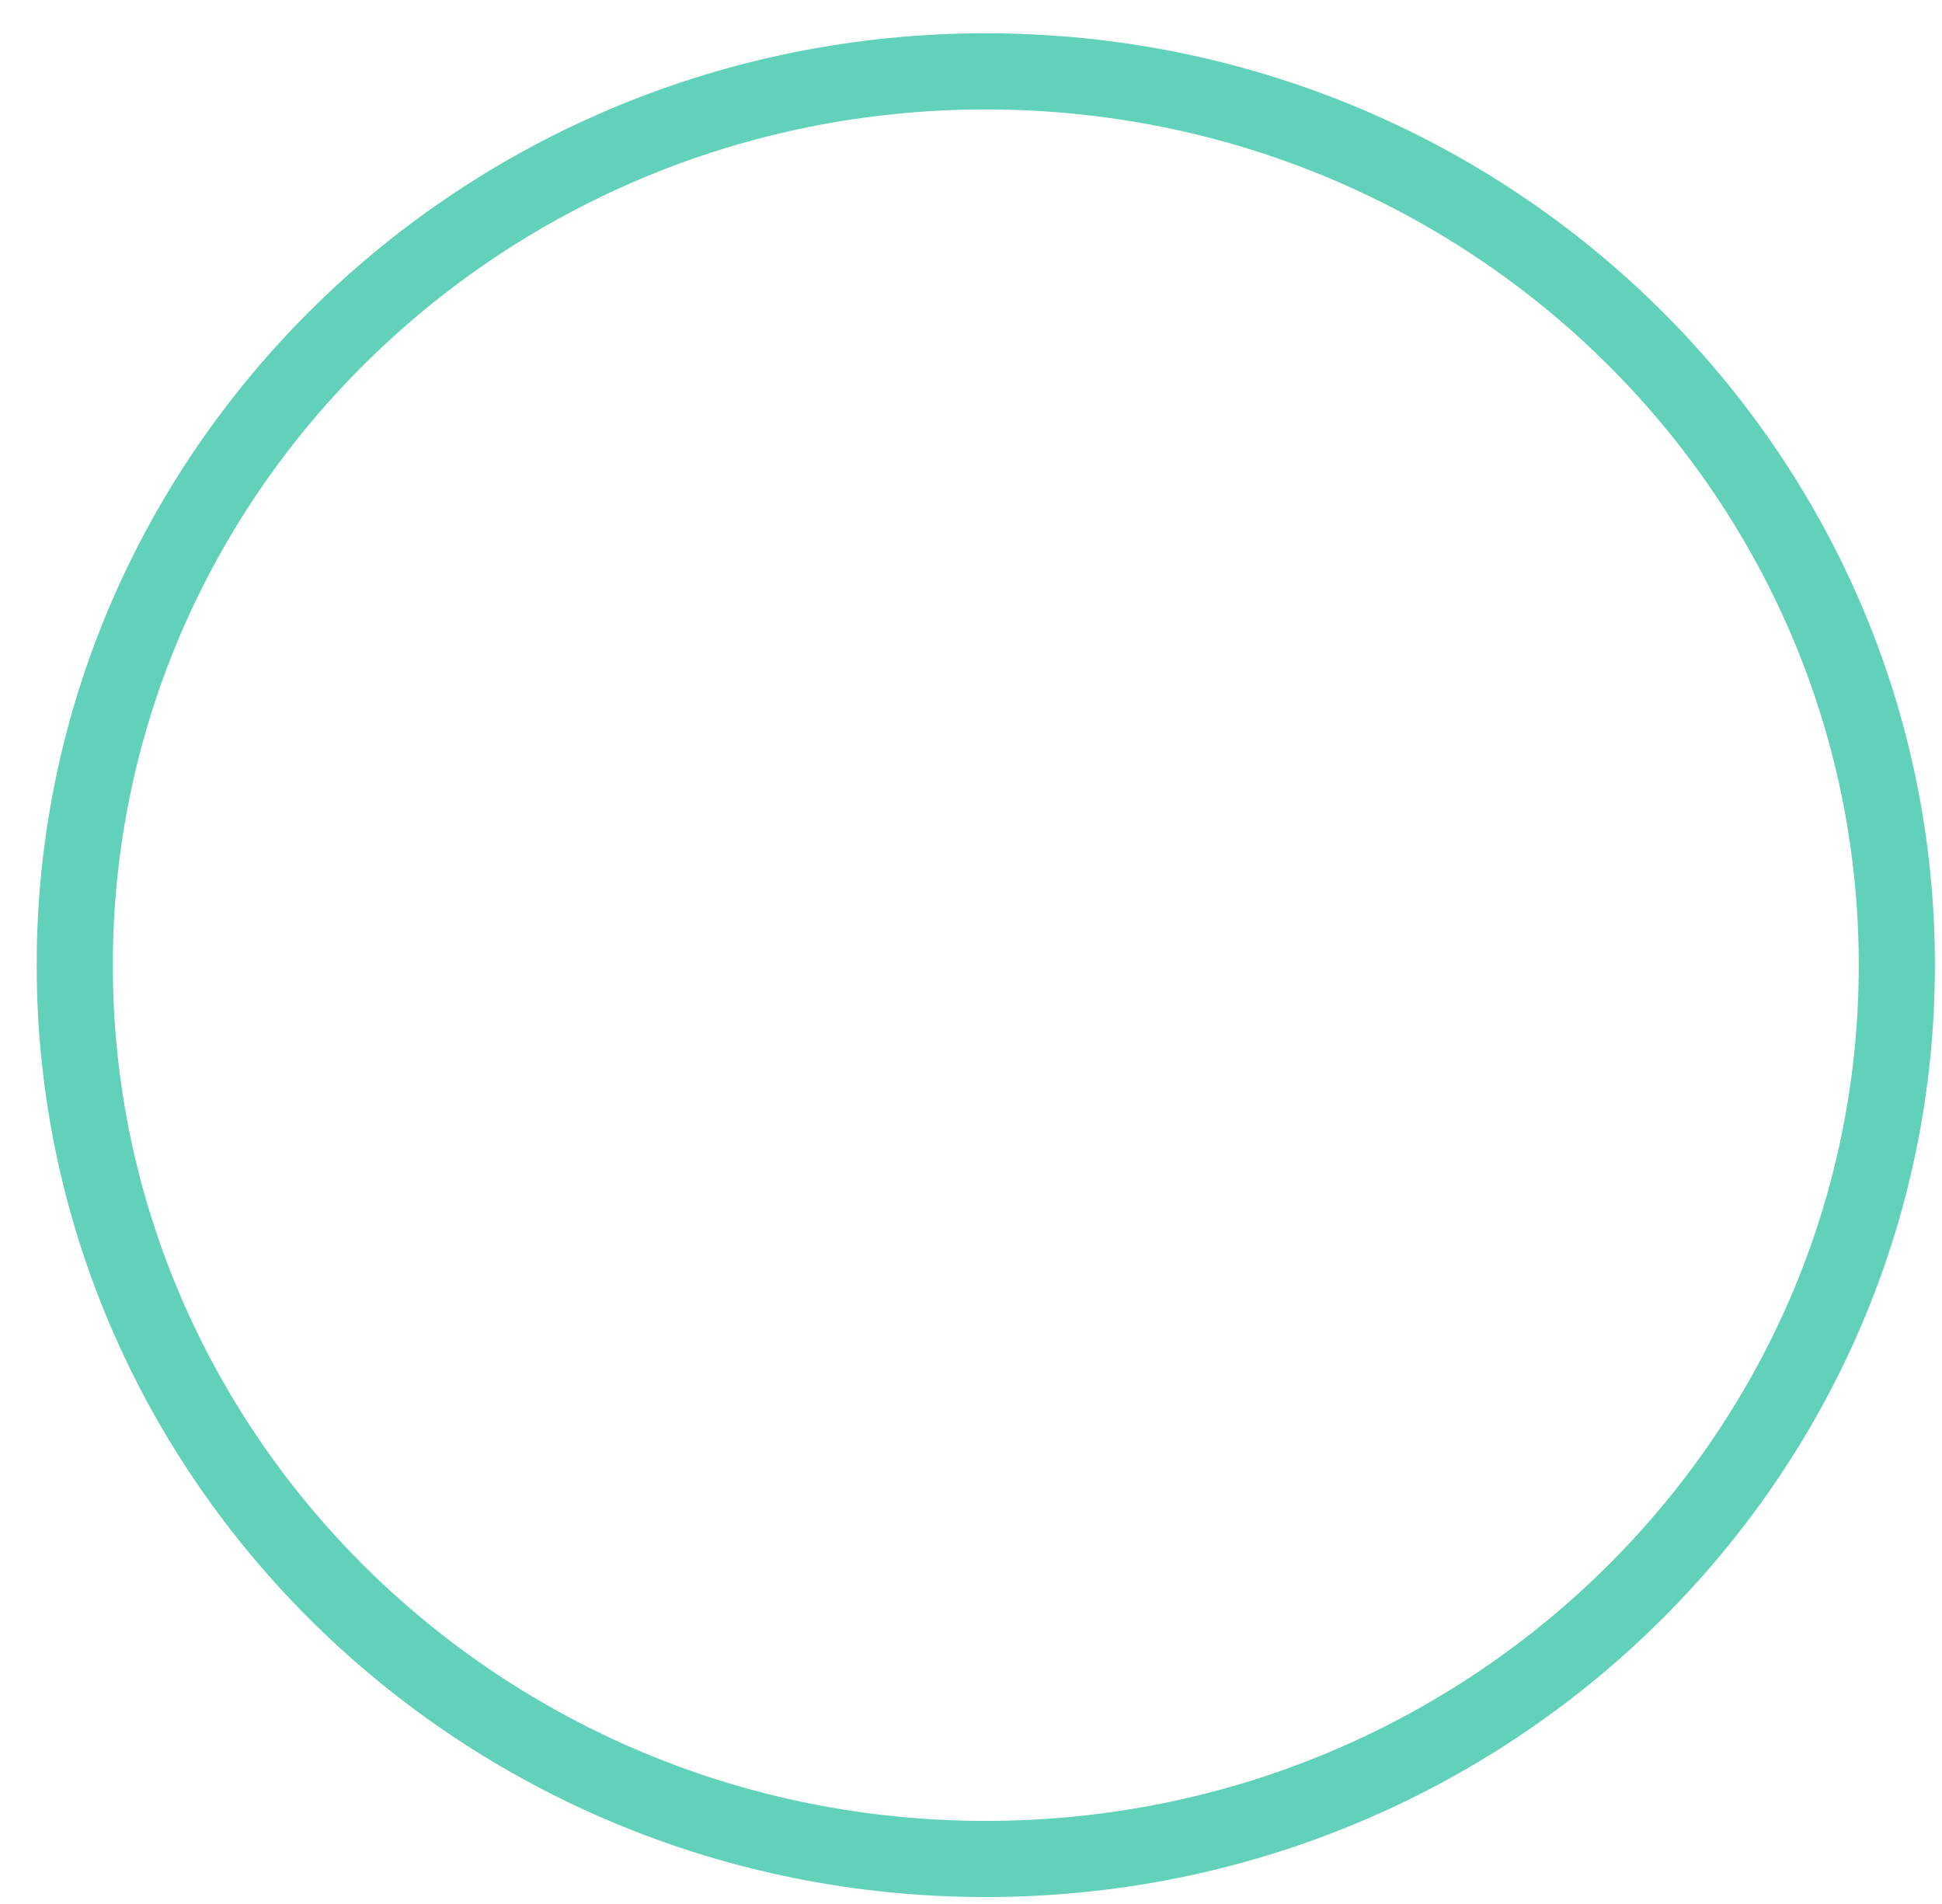
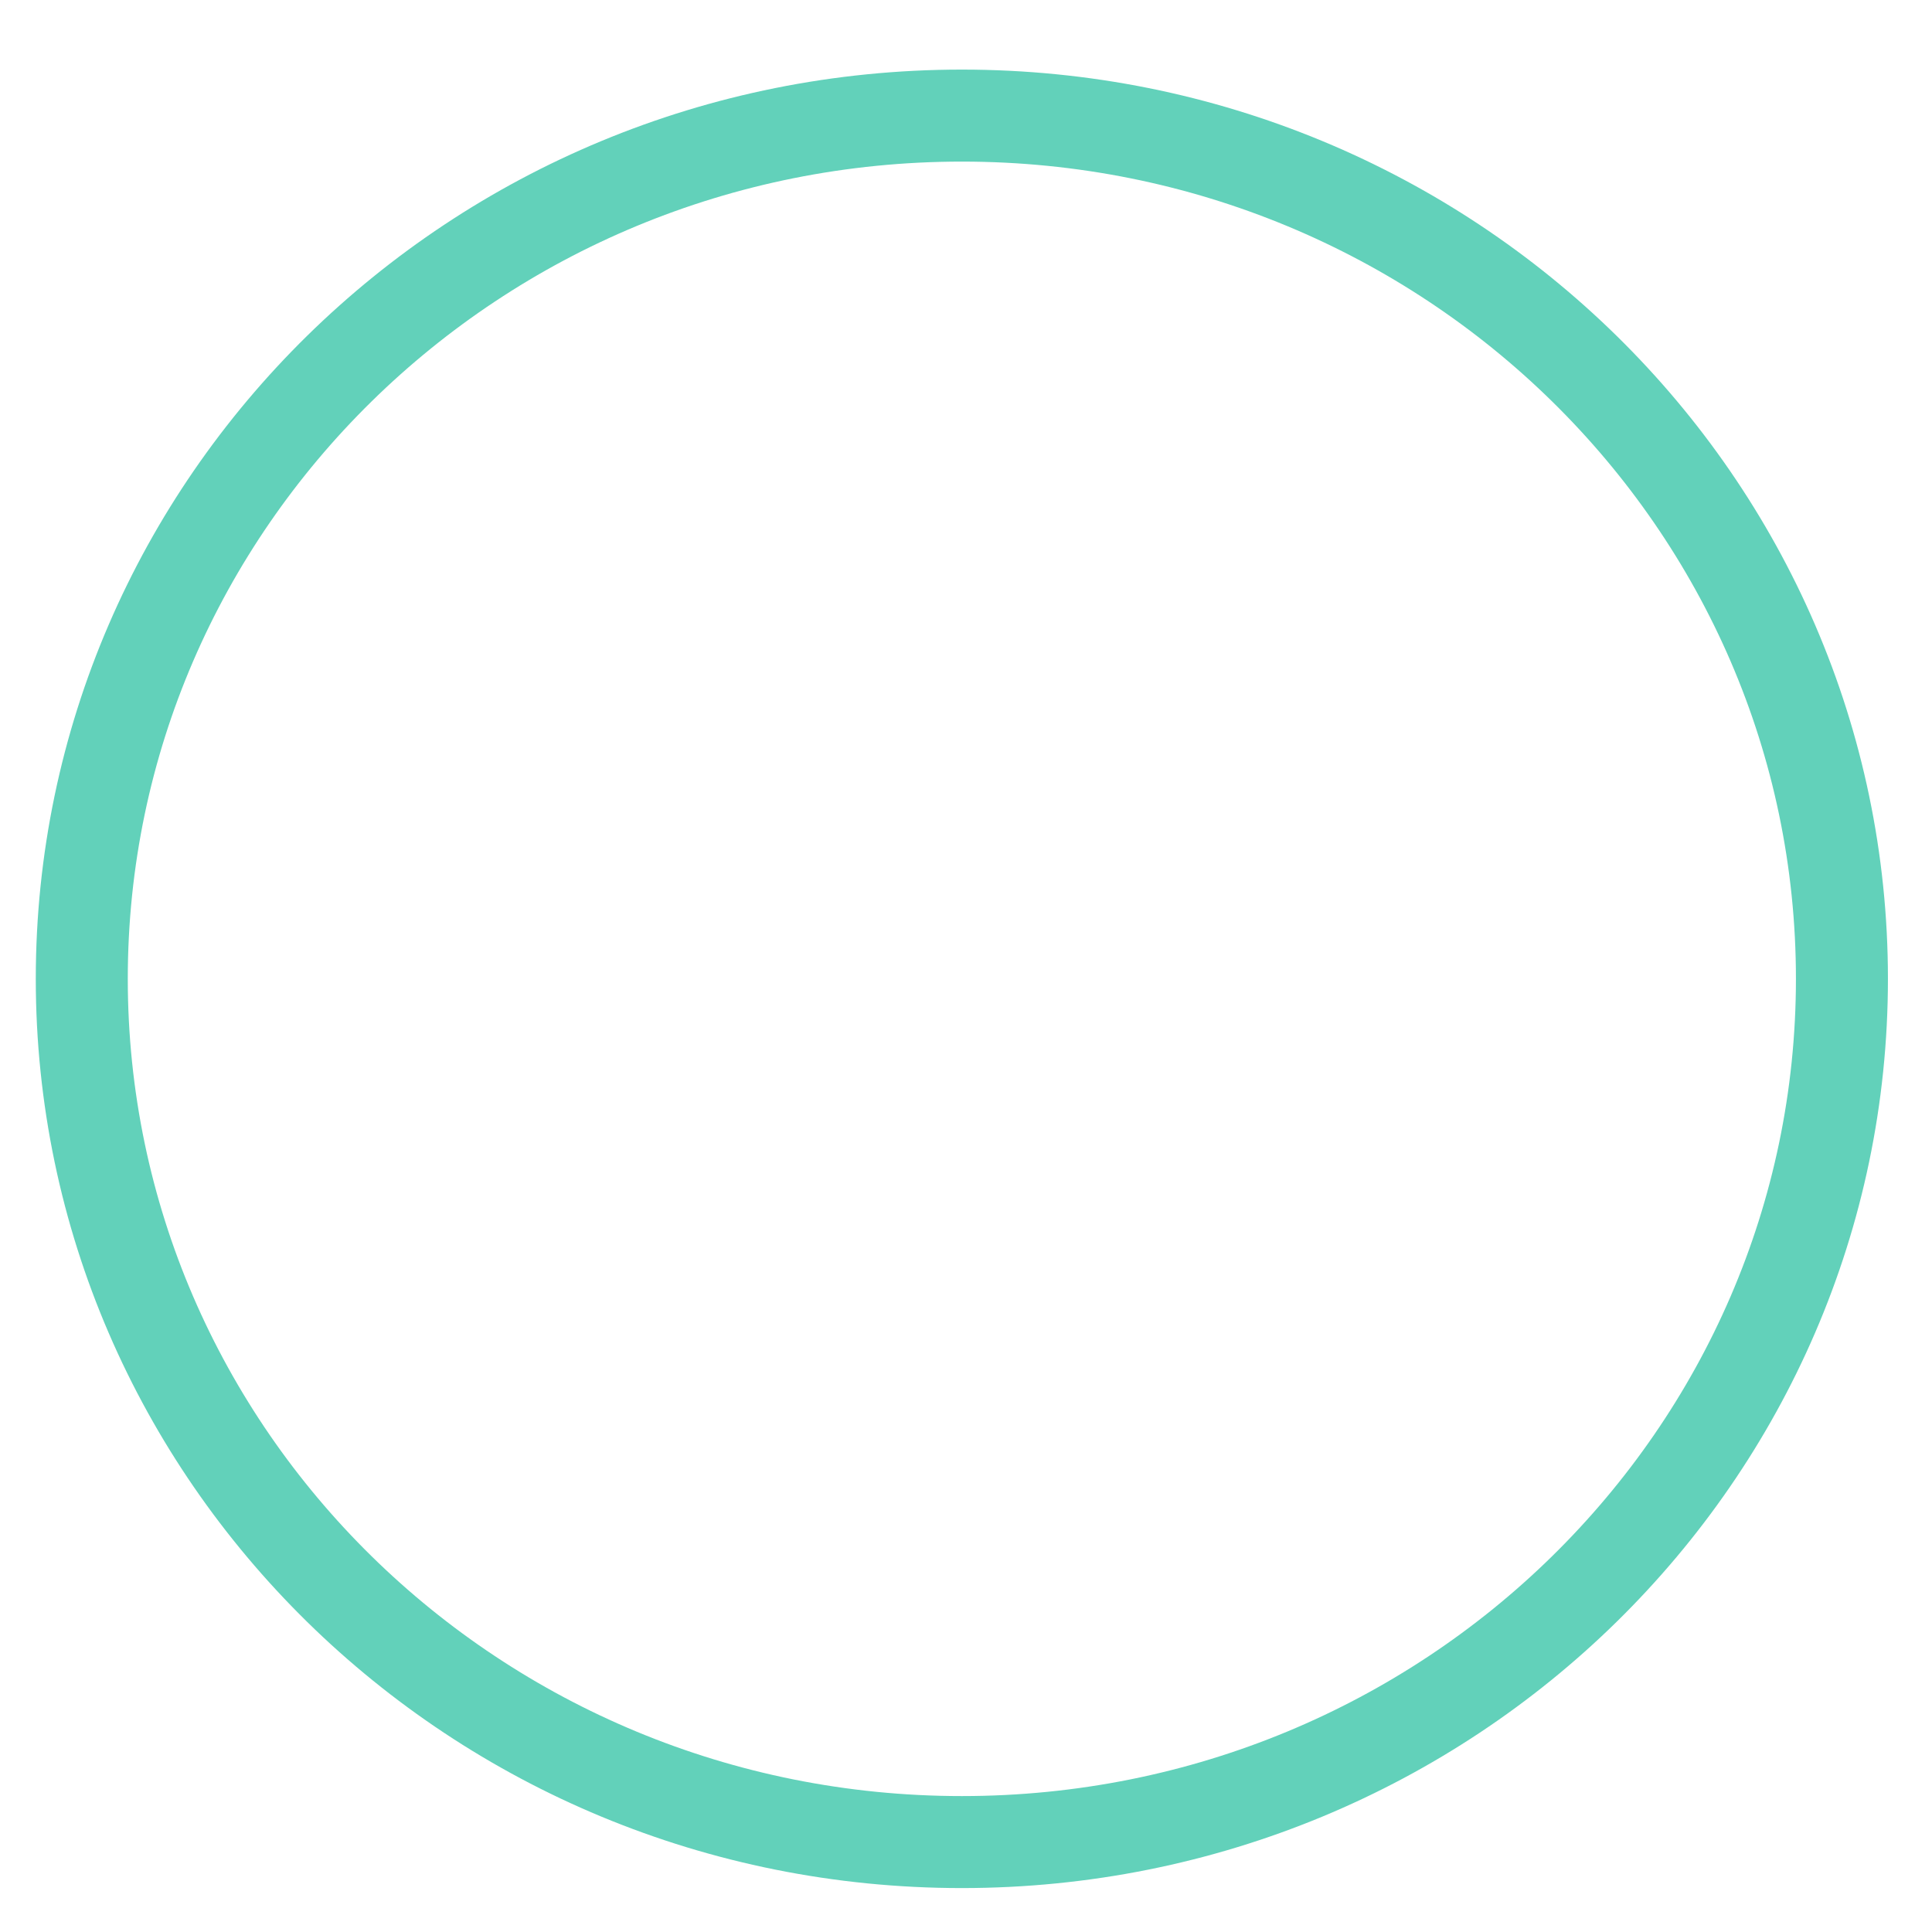
- <svg xmlns="http://www.w3.org/2000/svg" width="51" height="50" fill="none">
-   <path d="M25.888 1.874c13.231 0 23.926 10.526 23.926 23.472 0 12.946-10.695 23.472-23.926 23.472-13.23 0-23.925-10.526-23.925-23.472 0-12.946 10.694-23.472 23.925-23.472z" stroke="#62D1BA" stroke-width="2" />
+ <svg xmlns="http://www.w3.org/2000/svg" width="42" height="42" fill="none">
+   <path d="M20.91 2.513c10.584 0 19.132 8.42 19.132 18.766 0 10.347-8.549 18.766-19.132 18.766-10.584 0-19.132-8.419-19.132-18.766 0-10.347 8.548-18.766 19.132-18.766z" stroke="#62D1BA" stroke-width="2" />
</svg>
